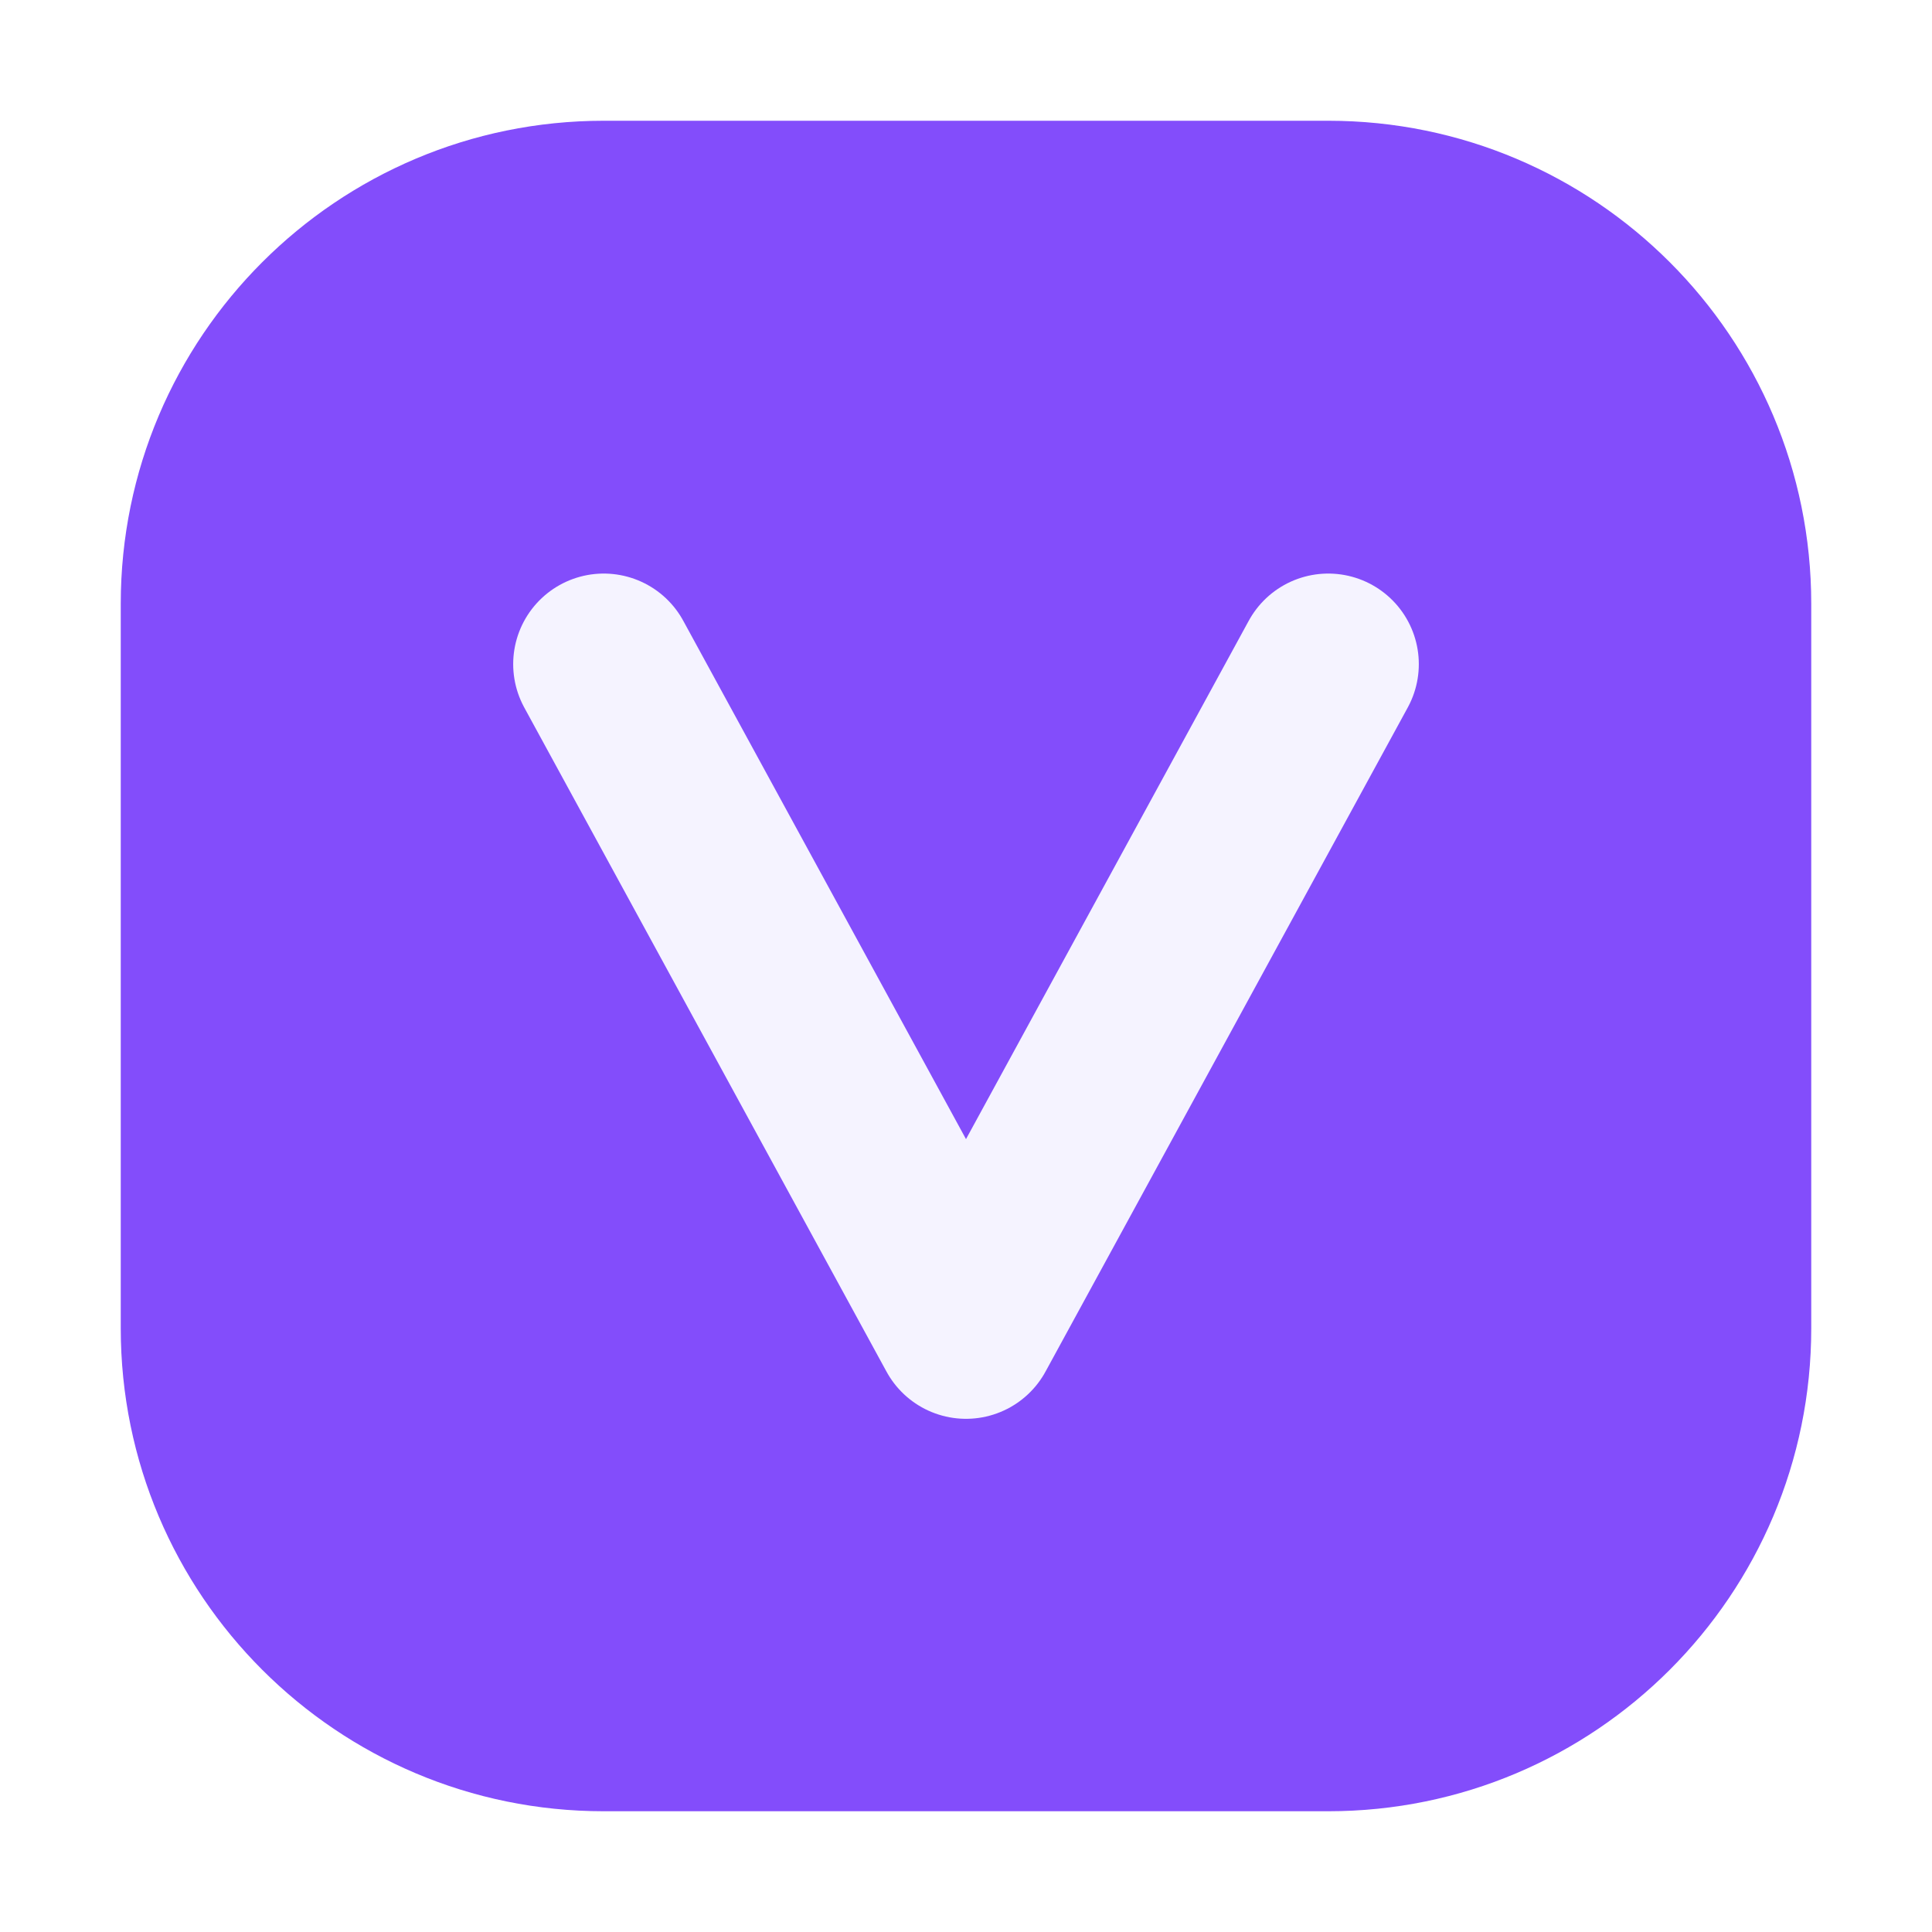
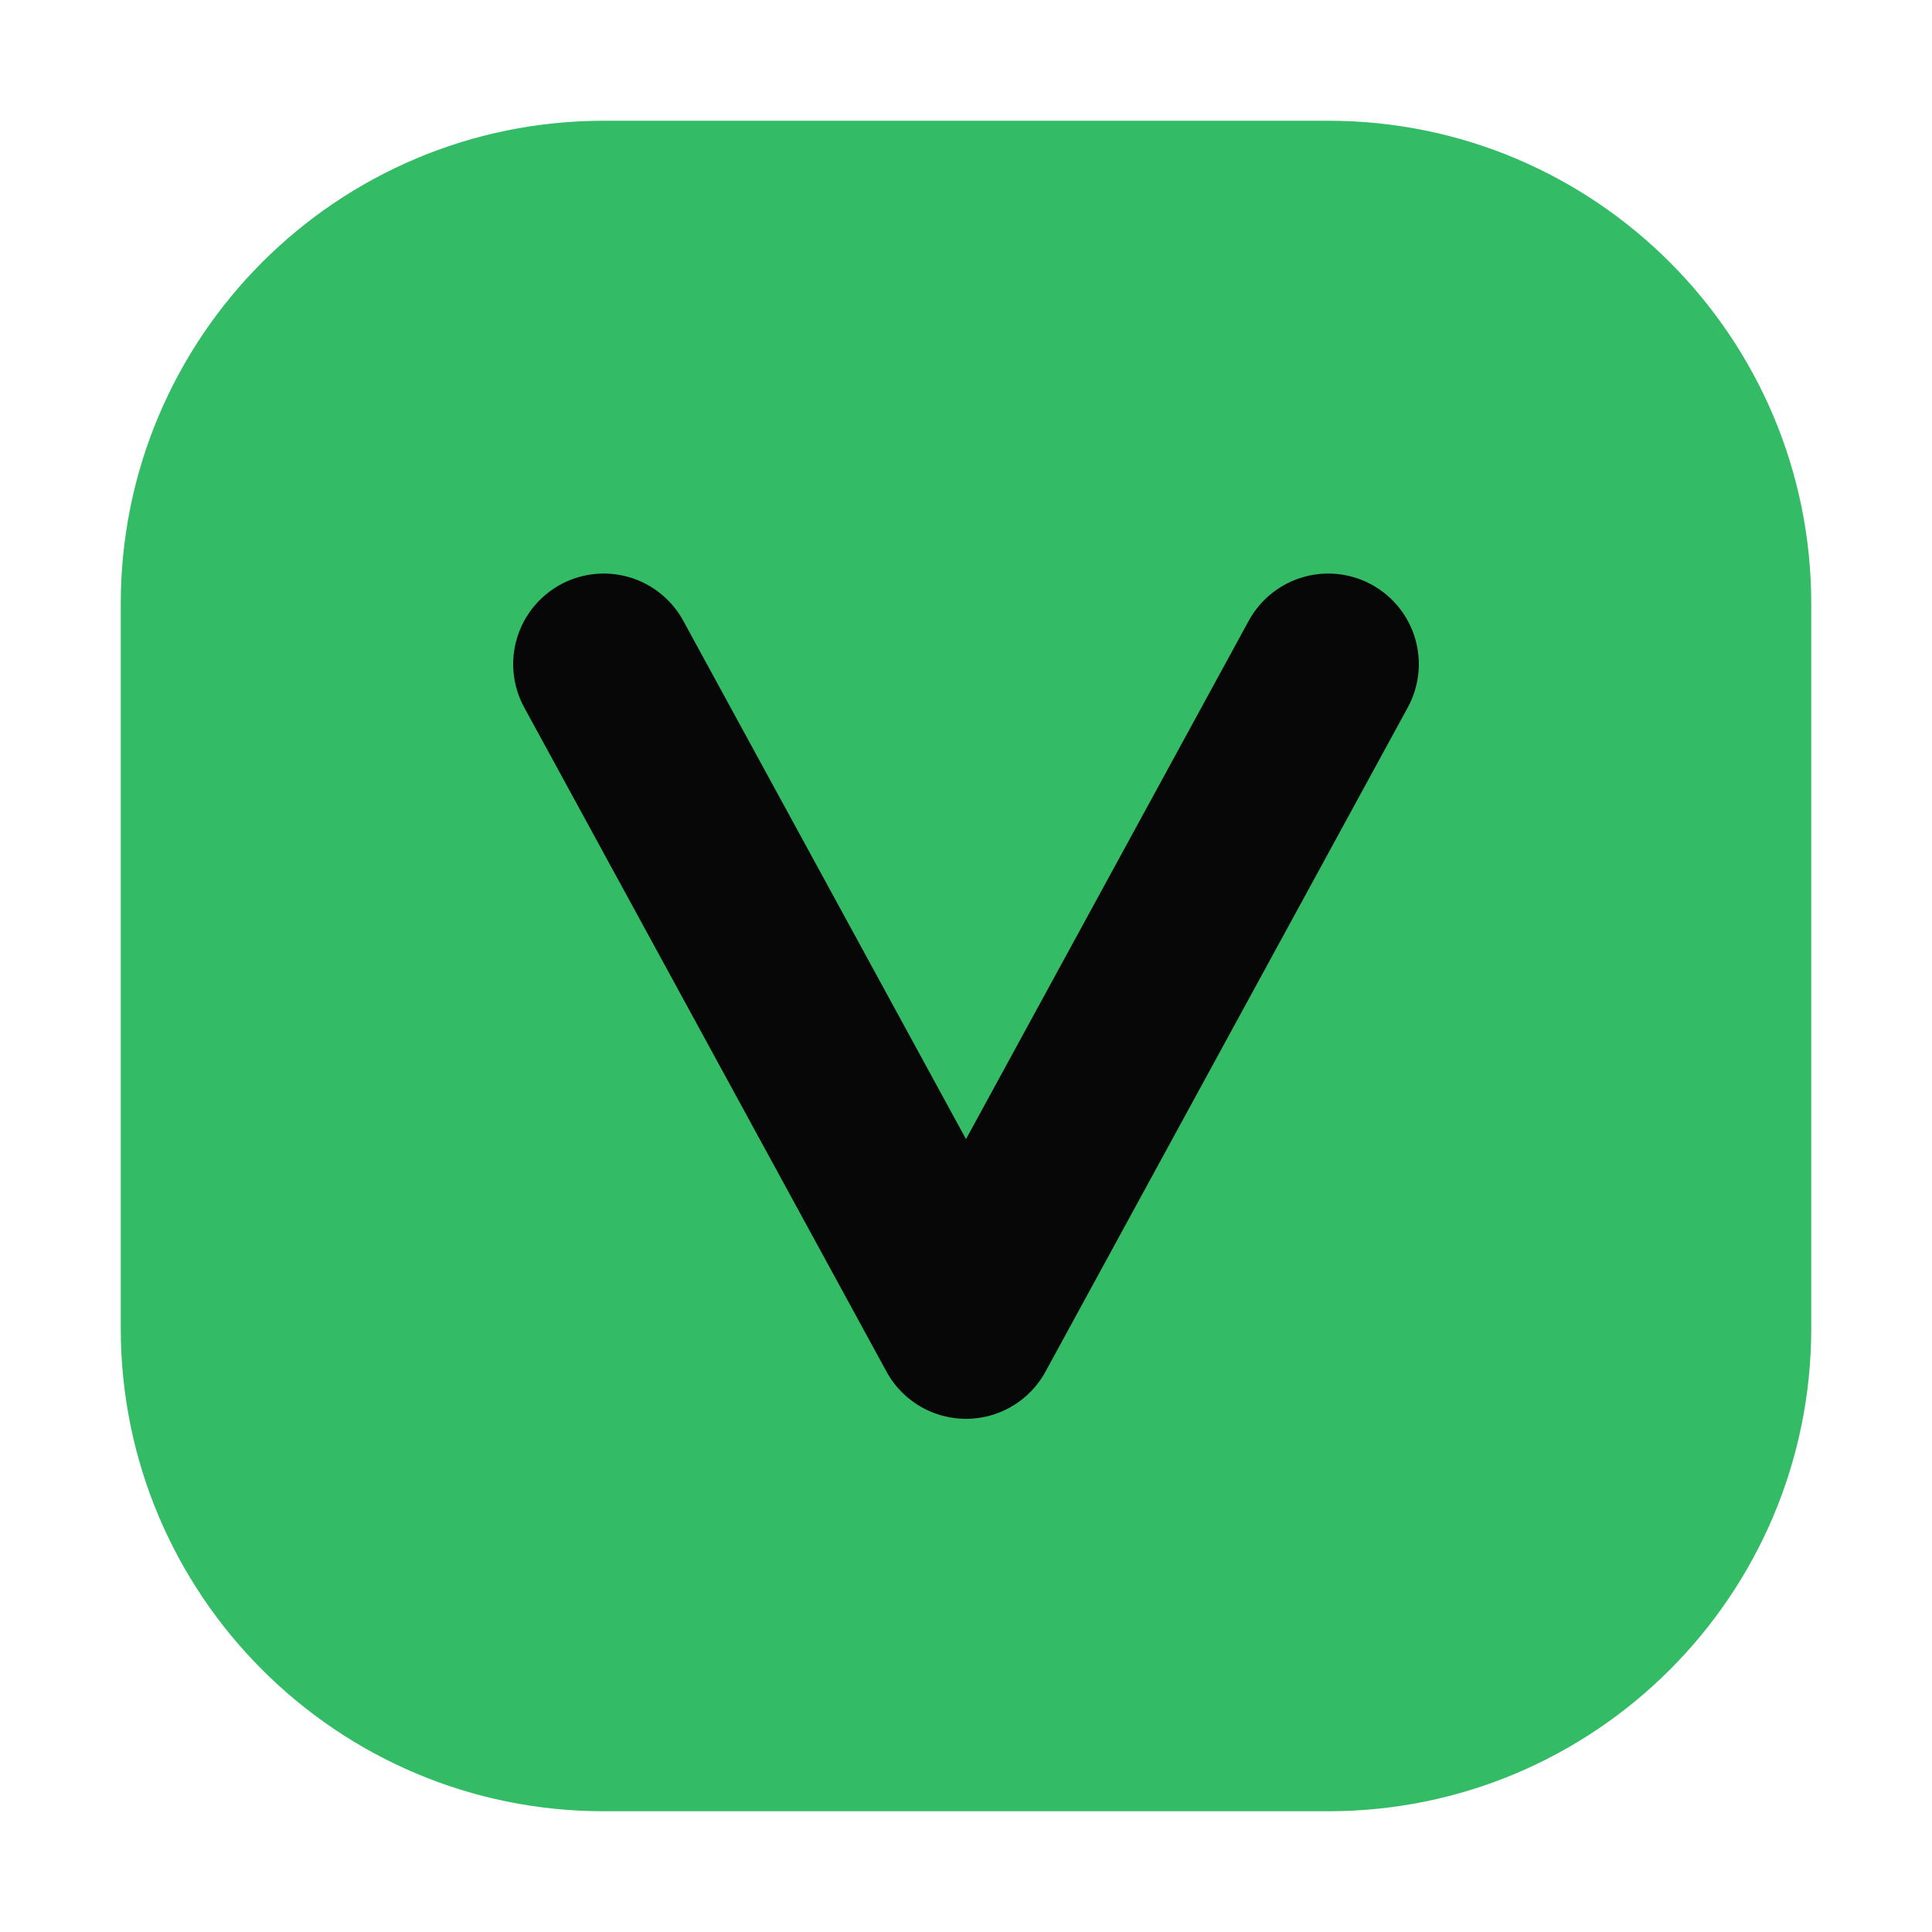
<svg xmlns="http://www.w3.org/2000/svg" viewBox="0 0 64 64" width="64" height="64" fill="none">
-   <rect x="4" y="4" width="56" height="56" rx="16" fill="#834DFB" />
-   <path d="M20 22 L32 44 L44 22" fill="none" stroke="#F5F3FF" stroke-width="6" stroke-linecap="round" stroke-linejoin="round" />
+   <rect x="4" y="4" width="56" height="56" rx="16" fill="#33BC65" />
+   <path d="M20 22 L32 44 L44 22" fill="none" stroke="#070707" stroke-width="6" stroke-linecap="round" stroke-linejoin="round" />
</svg>
